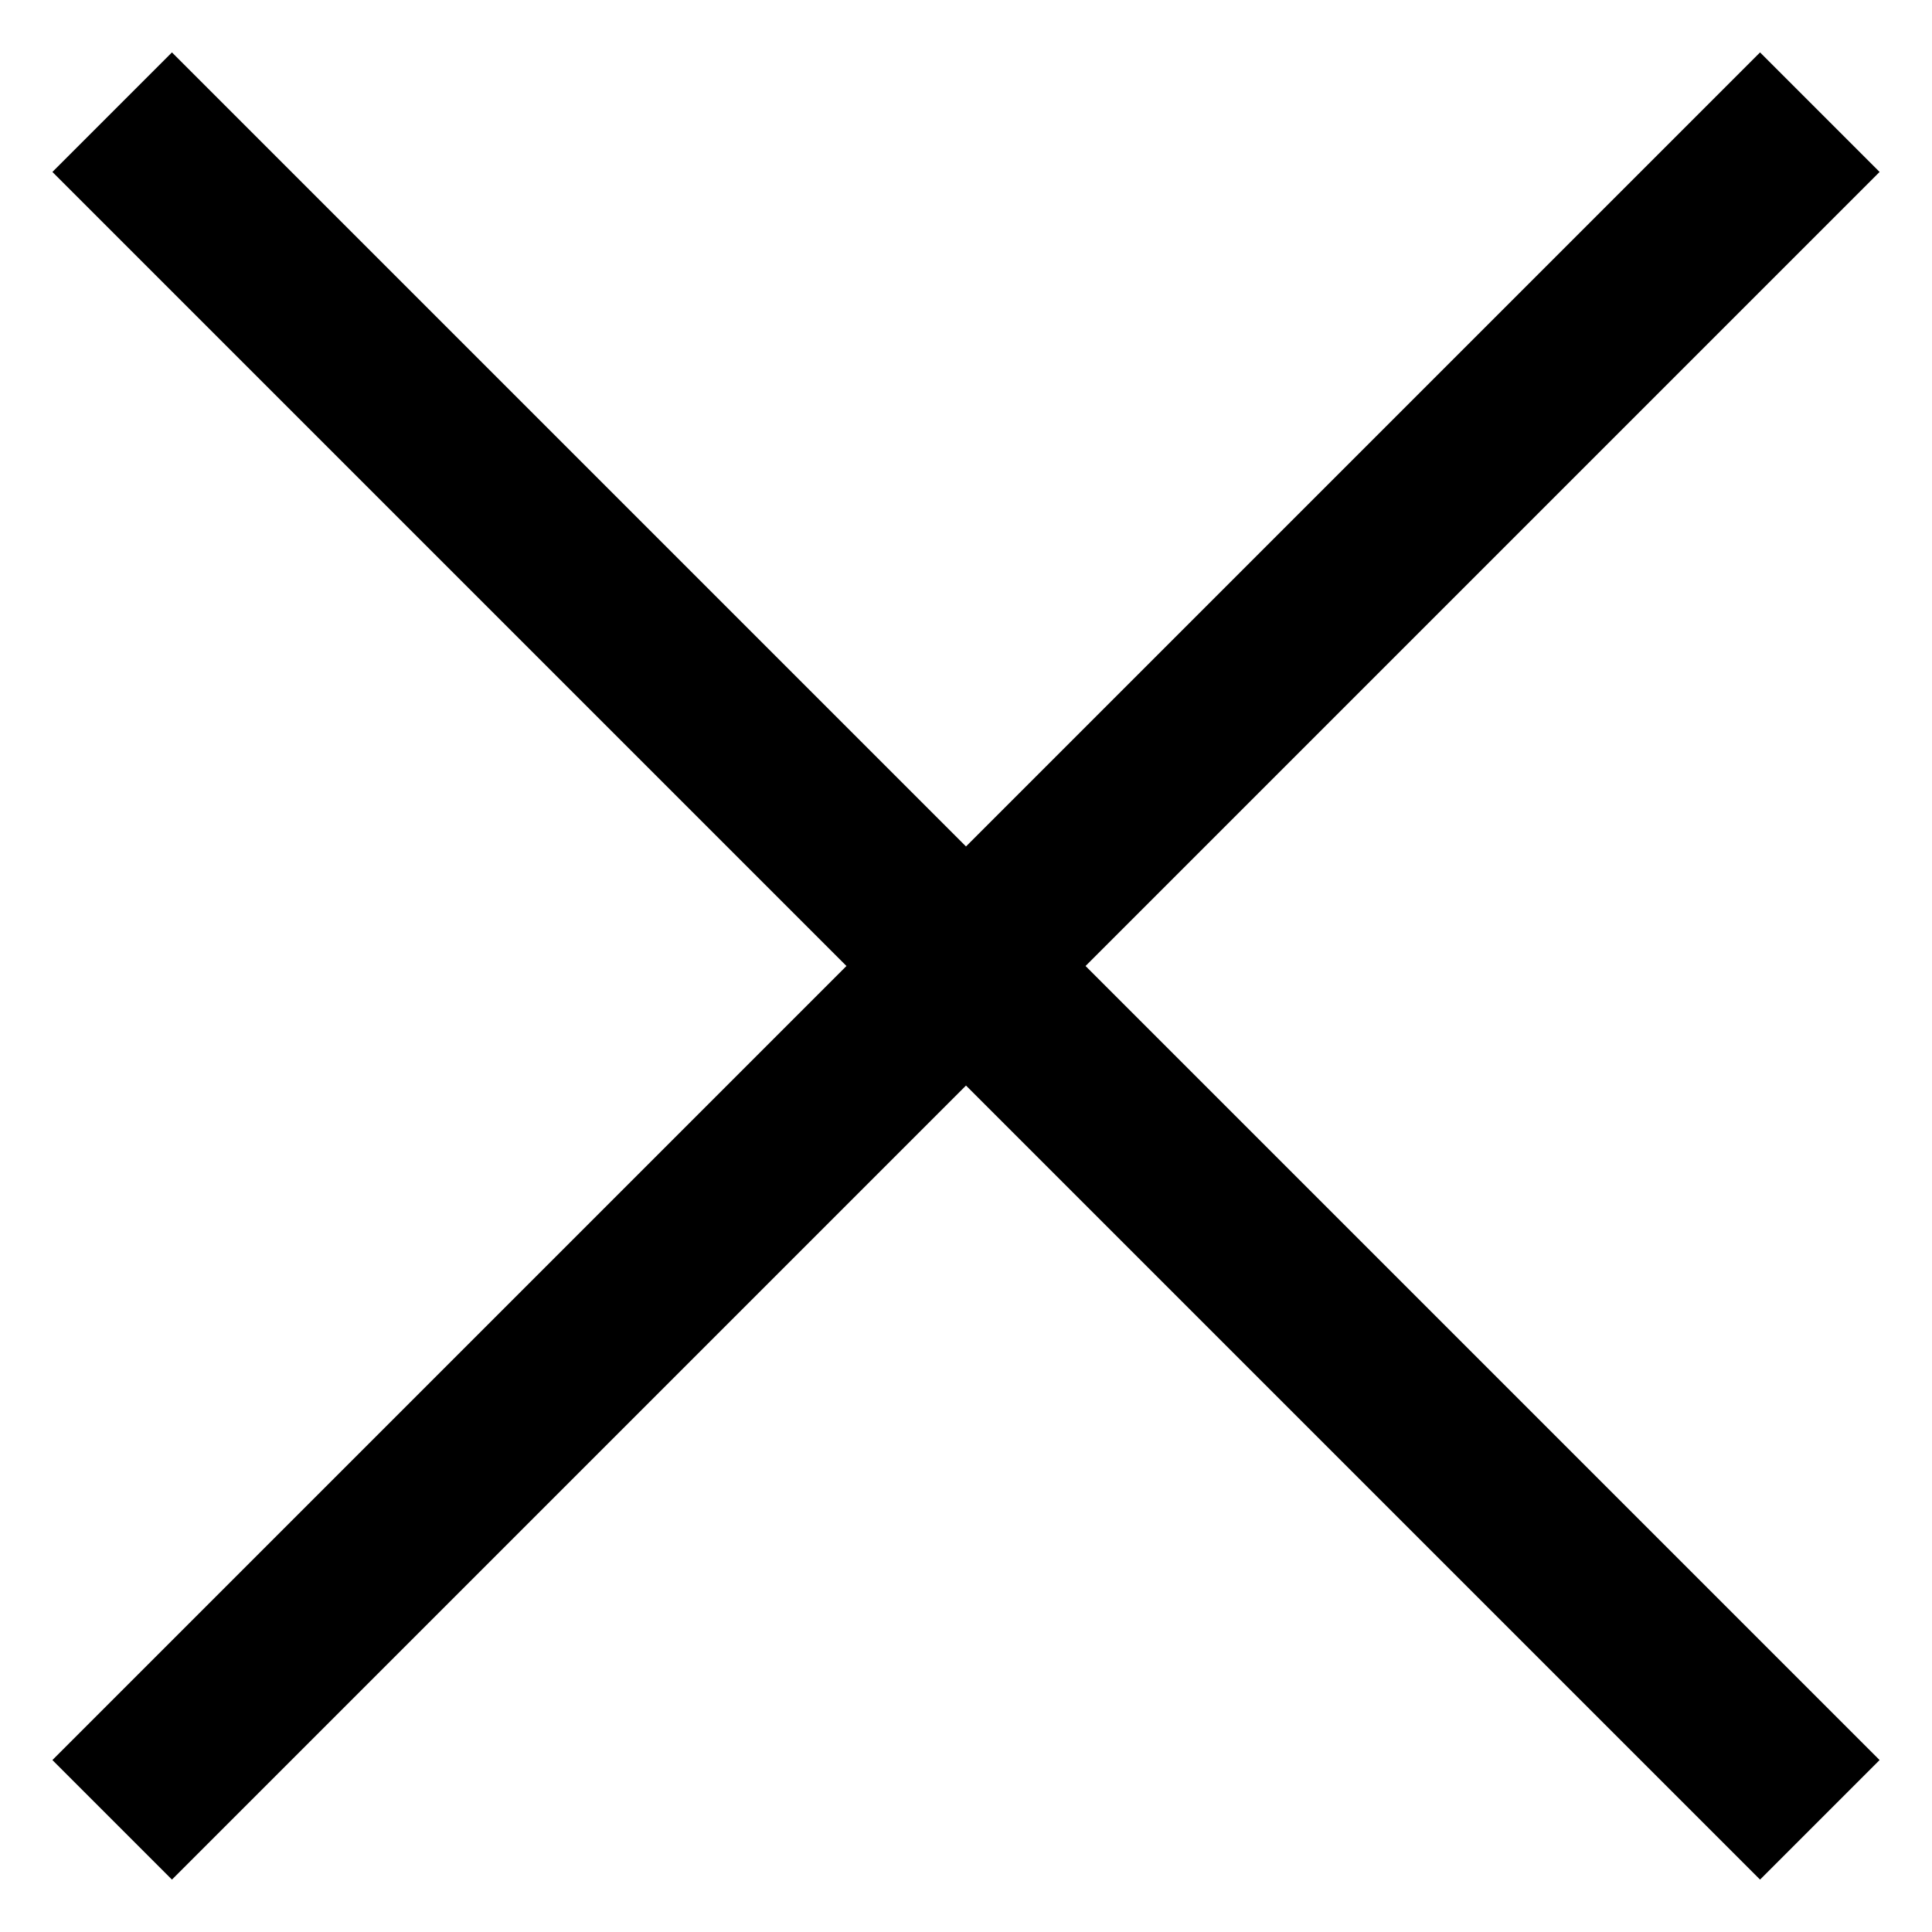
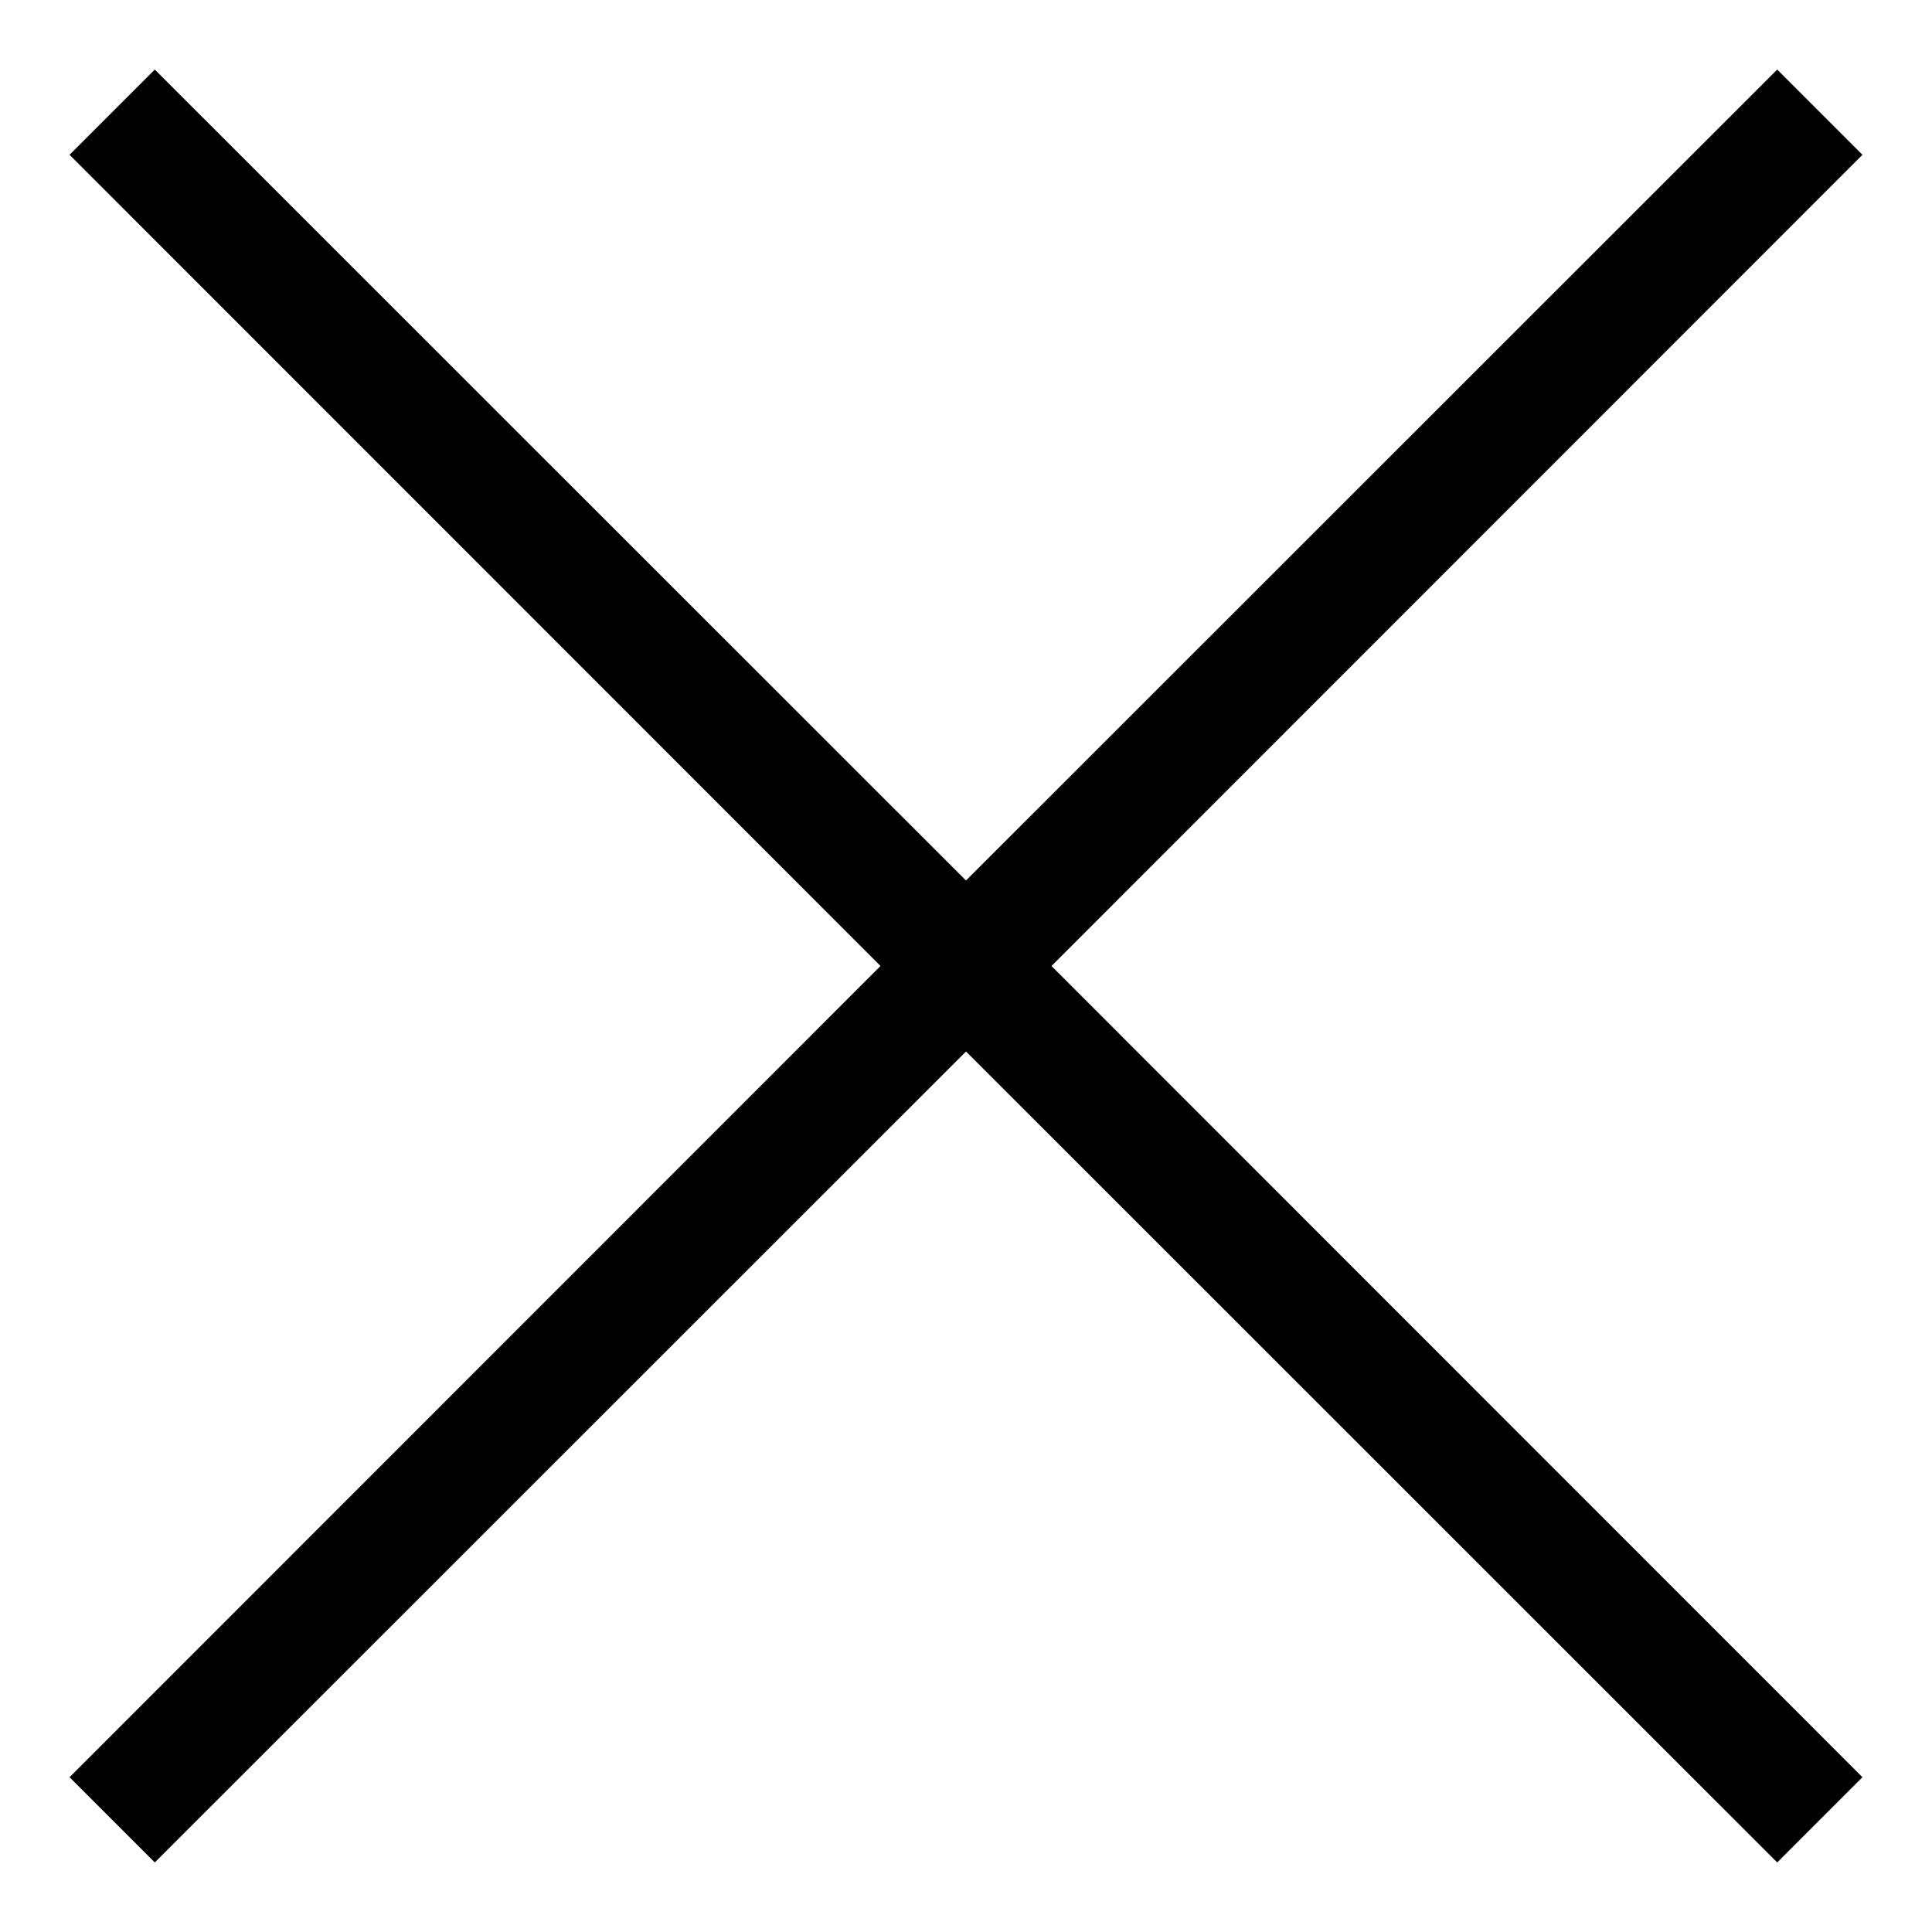
<svg xmlns="http://www.w3.org/2000/svg" width="8" height="8" viewBox="0 0 8 8">
-   <path fill-rule="evenodd" clip-rule="evenodd" d="M4 3.505L7.288 0.217L7.783 0.712L4.495 4L7.783 7.288L7.288 7.783L4 4.495L0.712 7.783L0.217 7.288L3.505 4L0.217 0.712L0.712 0.217L4 3.505Z" />
+   <path fill-rule="evenodd" clip-rule="evenodd" d="M4 3.646L7.359 0.288L7.712 0.641L4.354 4L7.712 7.359L7.359 7.712L4 4.354L0.641 7.712L0.288 7.359L3.646 4L0.288 0.641L0.641 0.288L4 3.646Z" />
</svg>
